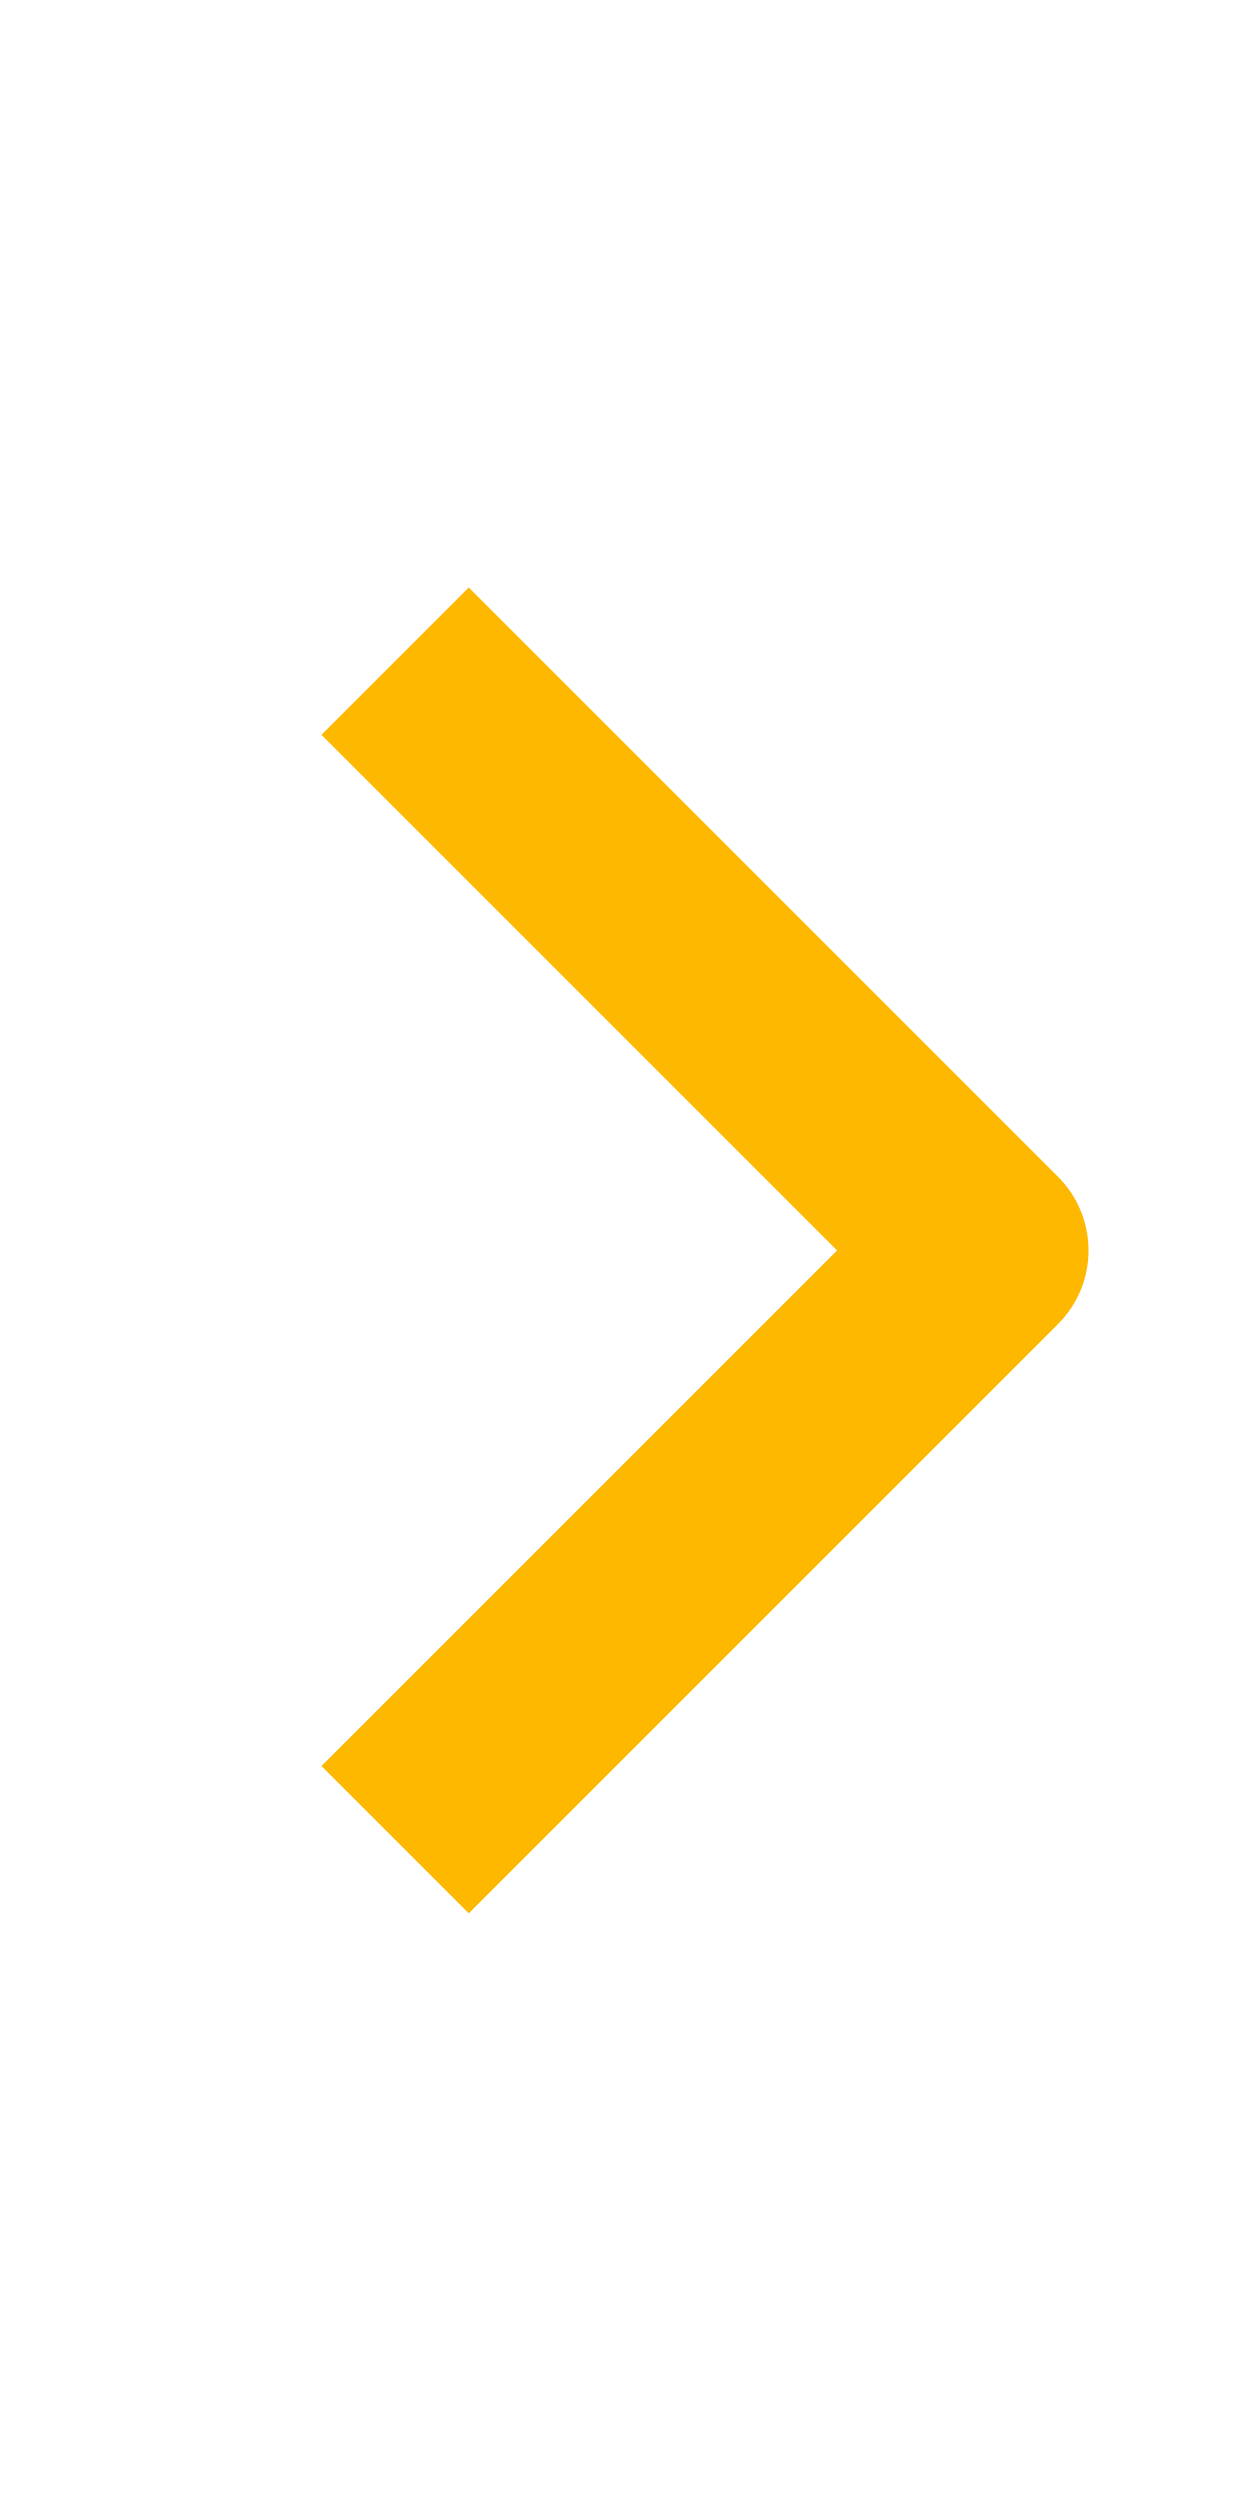
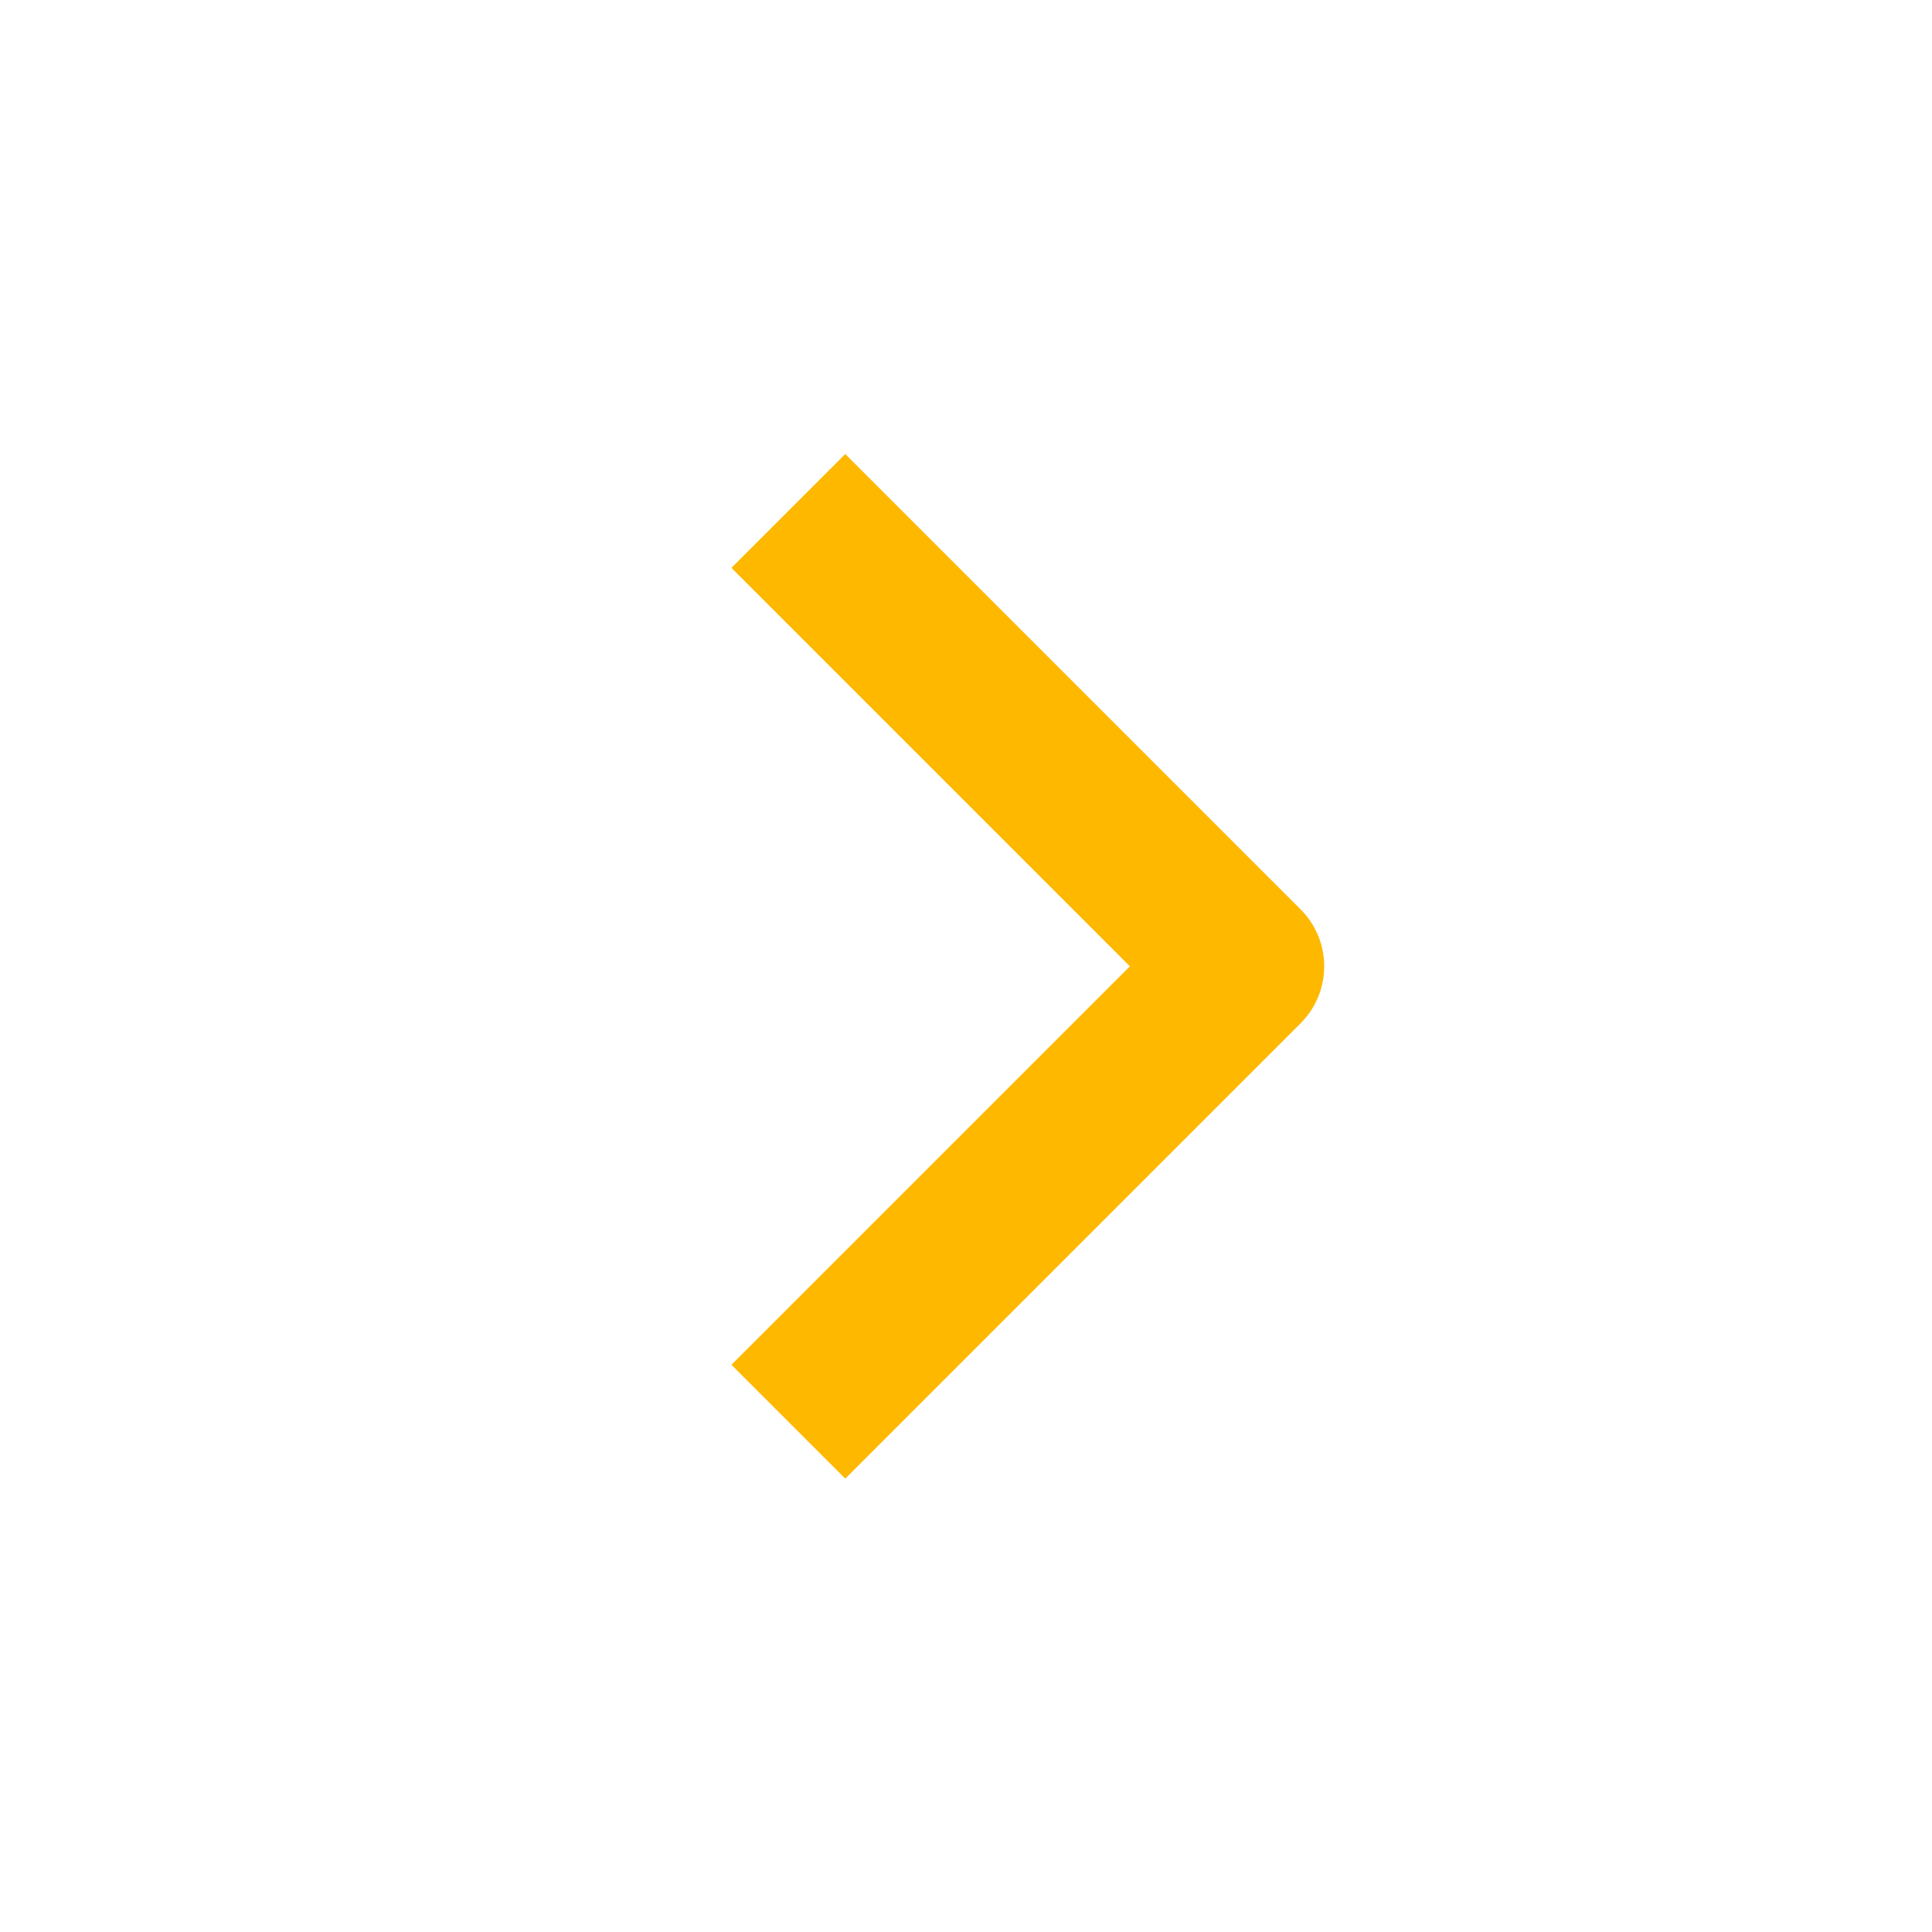
- <svg xmlns="http://www.w3.org/2000/svg" width="12" height="24" viewBox="0 0 12 24">
+ <svg xmlns="http://www.w3.org/2000/svg" width="24" height="24" viewBox="0 0 12 24">
  <path fill="#FFB800" fill-rule="evenodd" d="M10.157 12.711L4.5 18.368l-1.414-1.414l4.95-4.95l-4.95-4.95L4.5 5.64l5.657 5.657a1 1 0 0 1 0 1.414" />
</svg>
